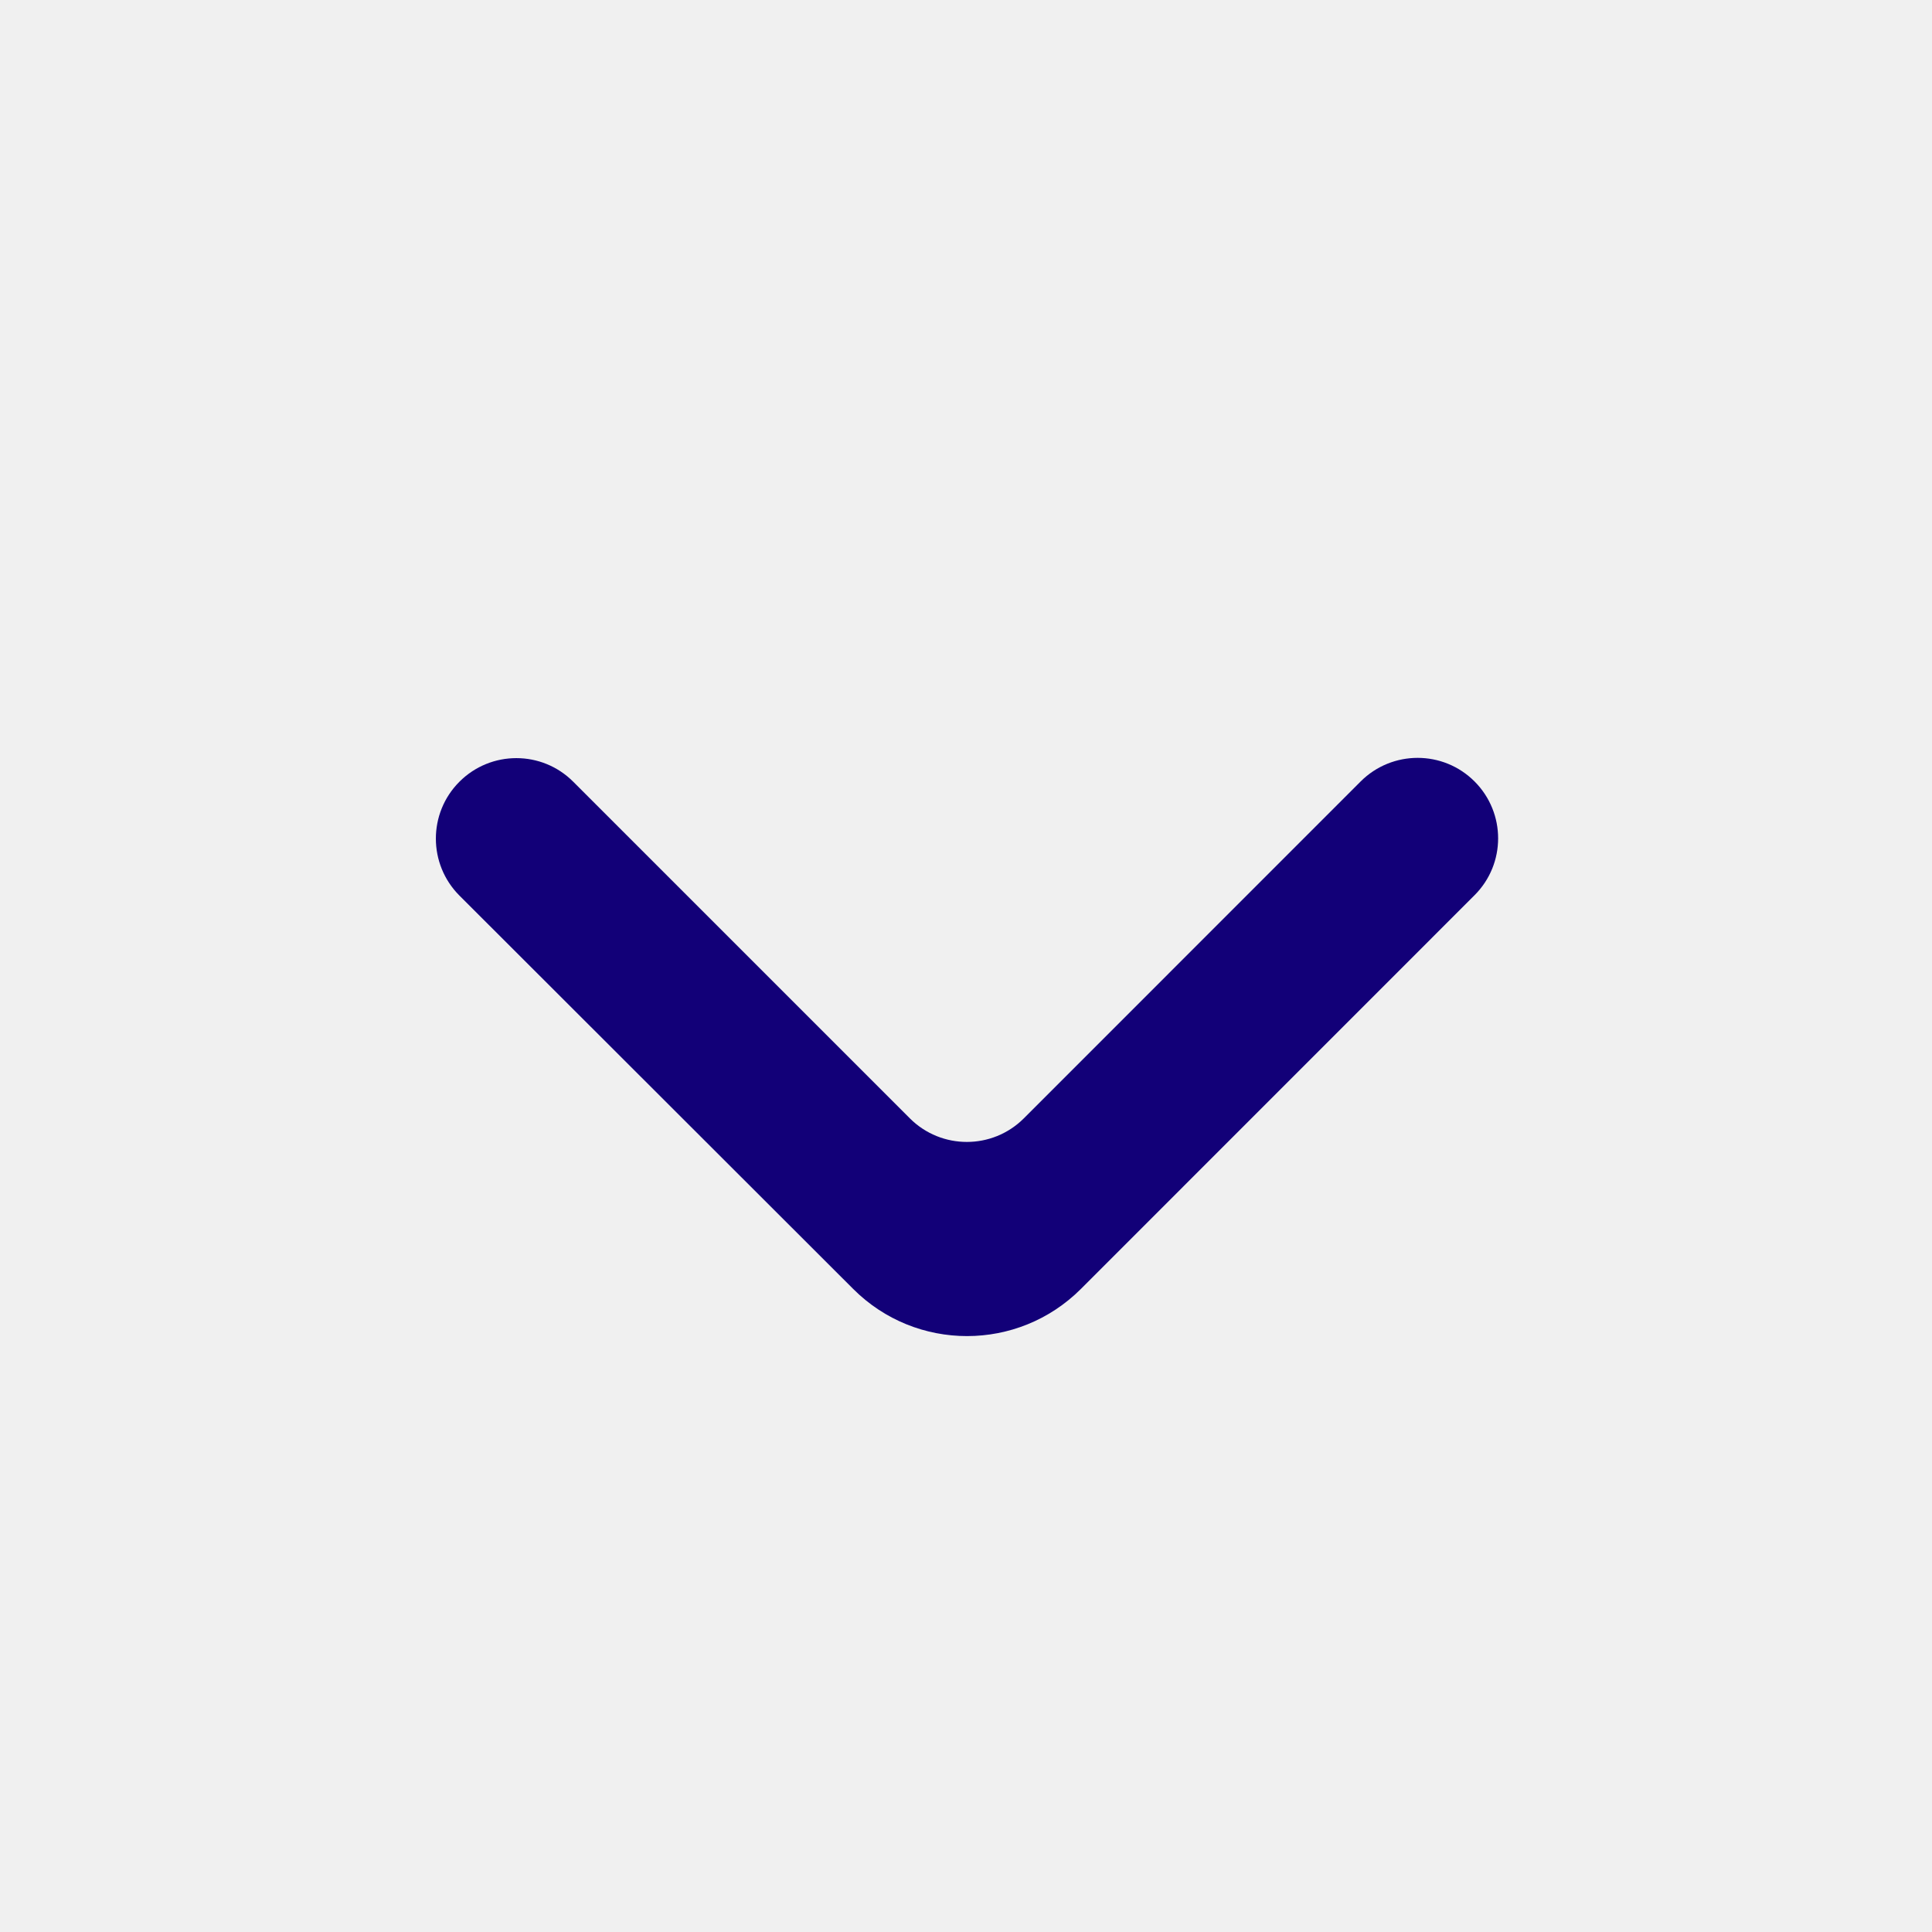
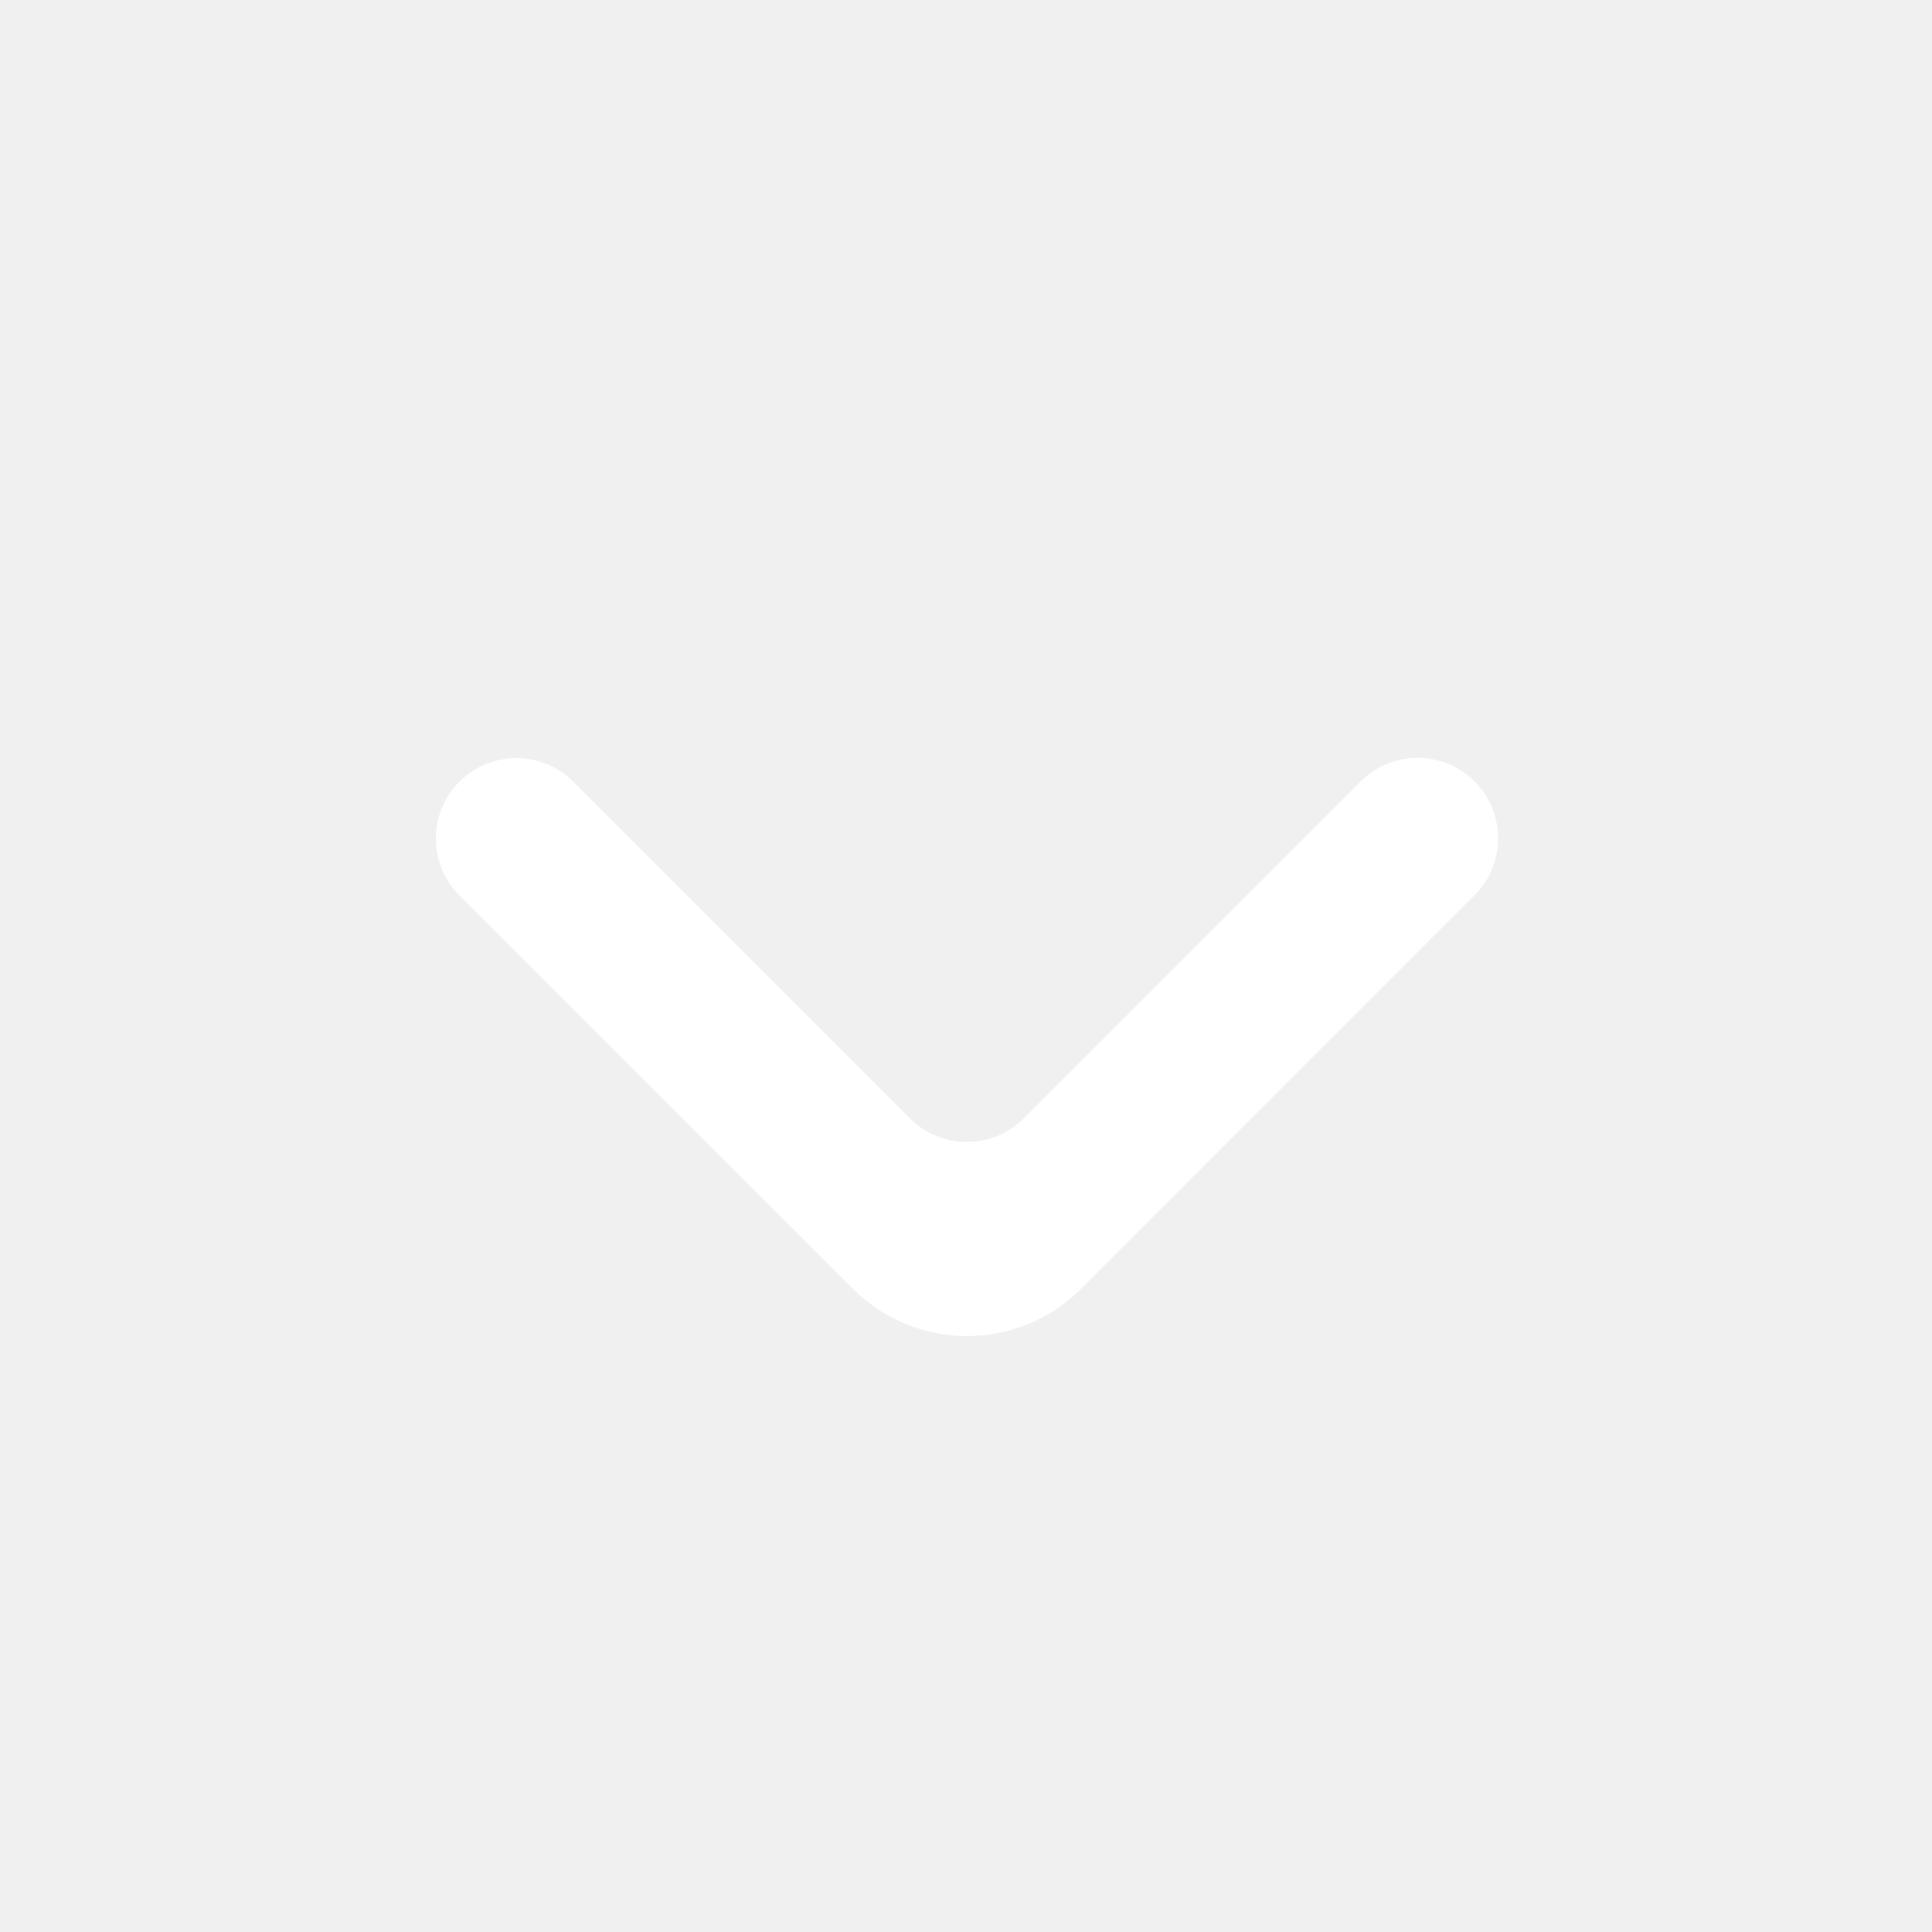
<svg xmlns="http://www.w3.org/2000/svg" width="800px" height="800px" viewBox="0 0 24 24" fill="none">
-   <path d="M5.707 9.711C5.317 10.101 5.317 10.734 5.707 11.125L10.599 16.012C11.38 16.793 12.646 16.792 13.427 16.012L18.317 11.121C18.708 10.731 18.708 10.098 18.317 9.707C17.927 9.317 17.294 9.317 16.903 9.707L12.718 13.893C12.327 14.283 11.694 14.283 11.303 13.893L7.121 9.711C6.731 9.32 6.098 9.32 5.707 9.711Z" fill="#120078" />
+   <path d="M5.707 9.711C5.317 10.101 5.317 10.734 5.707 11.125L10.599 16.012C11.38 16.793 12.646 16.792 13.427 16.012L18.317 11.121C18.708 10.731 18.708 10.098 18.317 9.707C17.927 9.317 17.294 9.317 16.903 9.707L12.718 13.893C12.327 14.283 11.694 14.283 11.303 13.893L7.121 9.711C6.731 9.32 6.098 9.32 5.707 9.711Z" fill="#FFFFFF" />
</svg>
